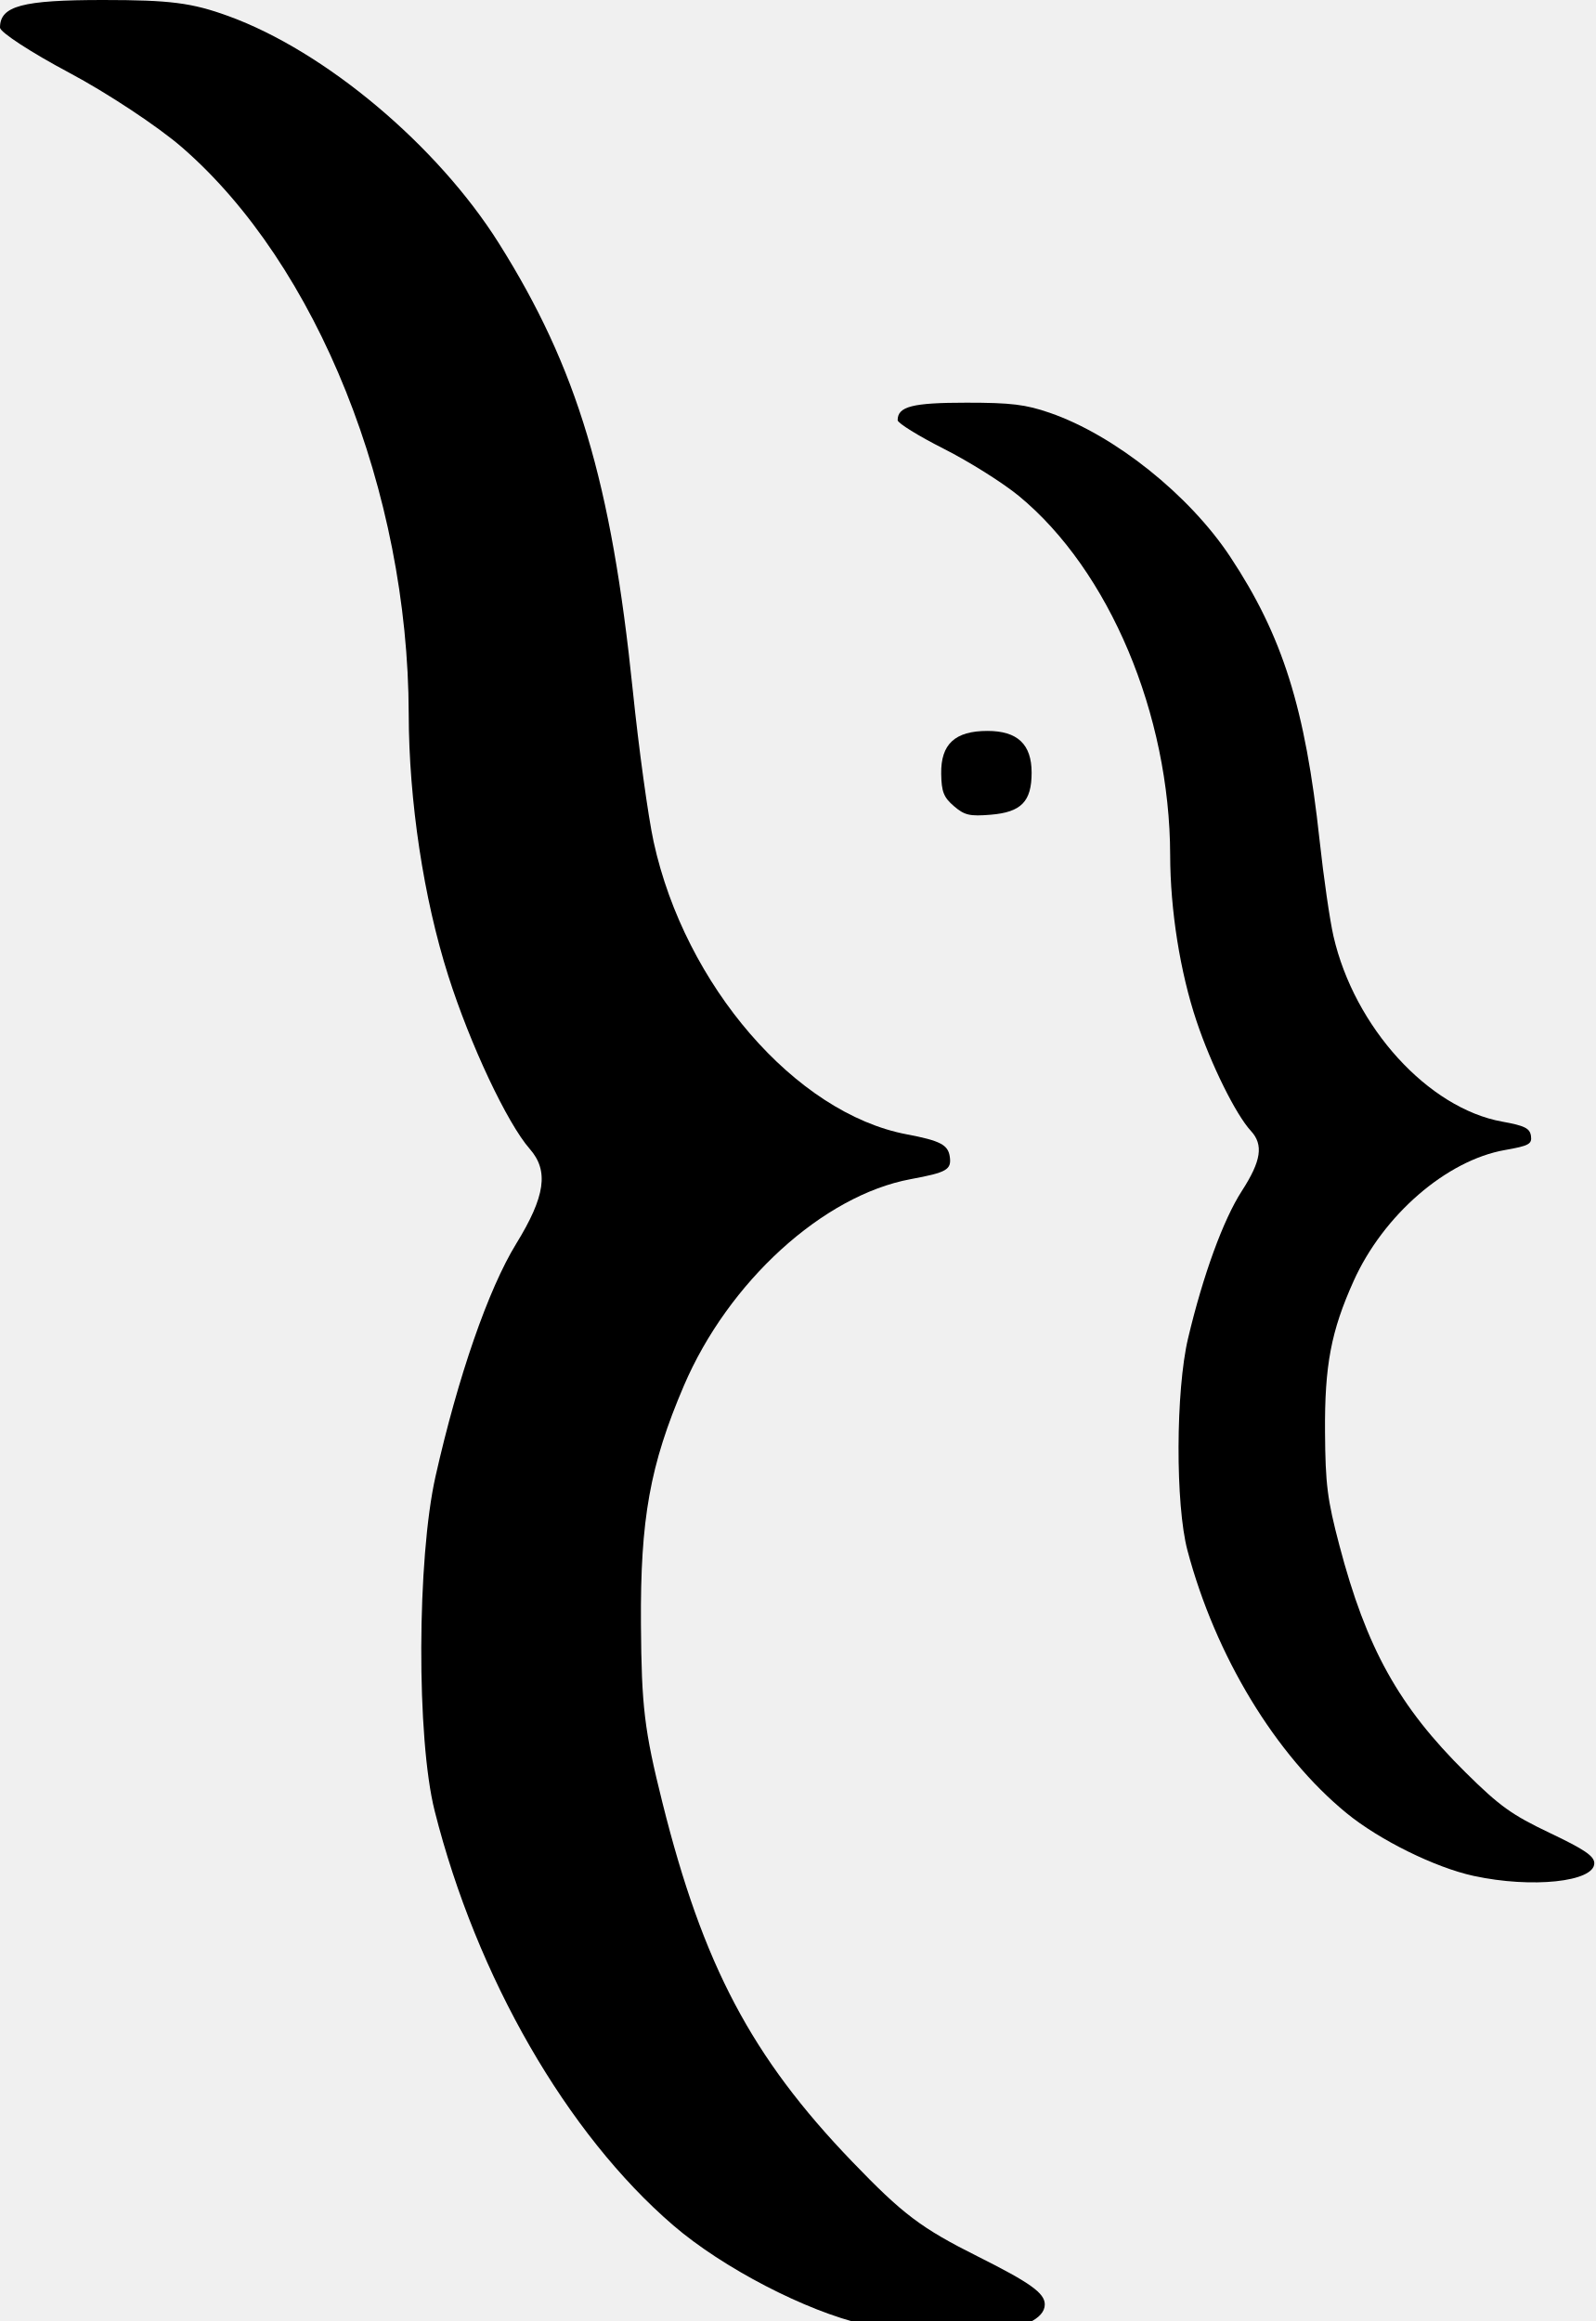
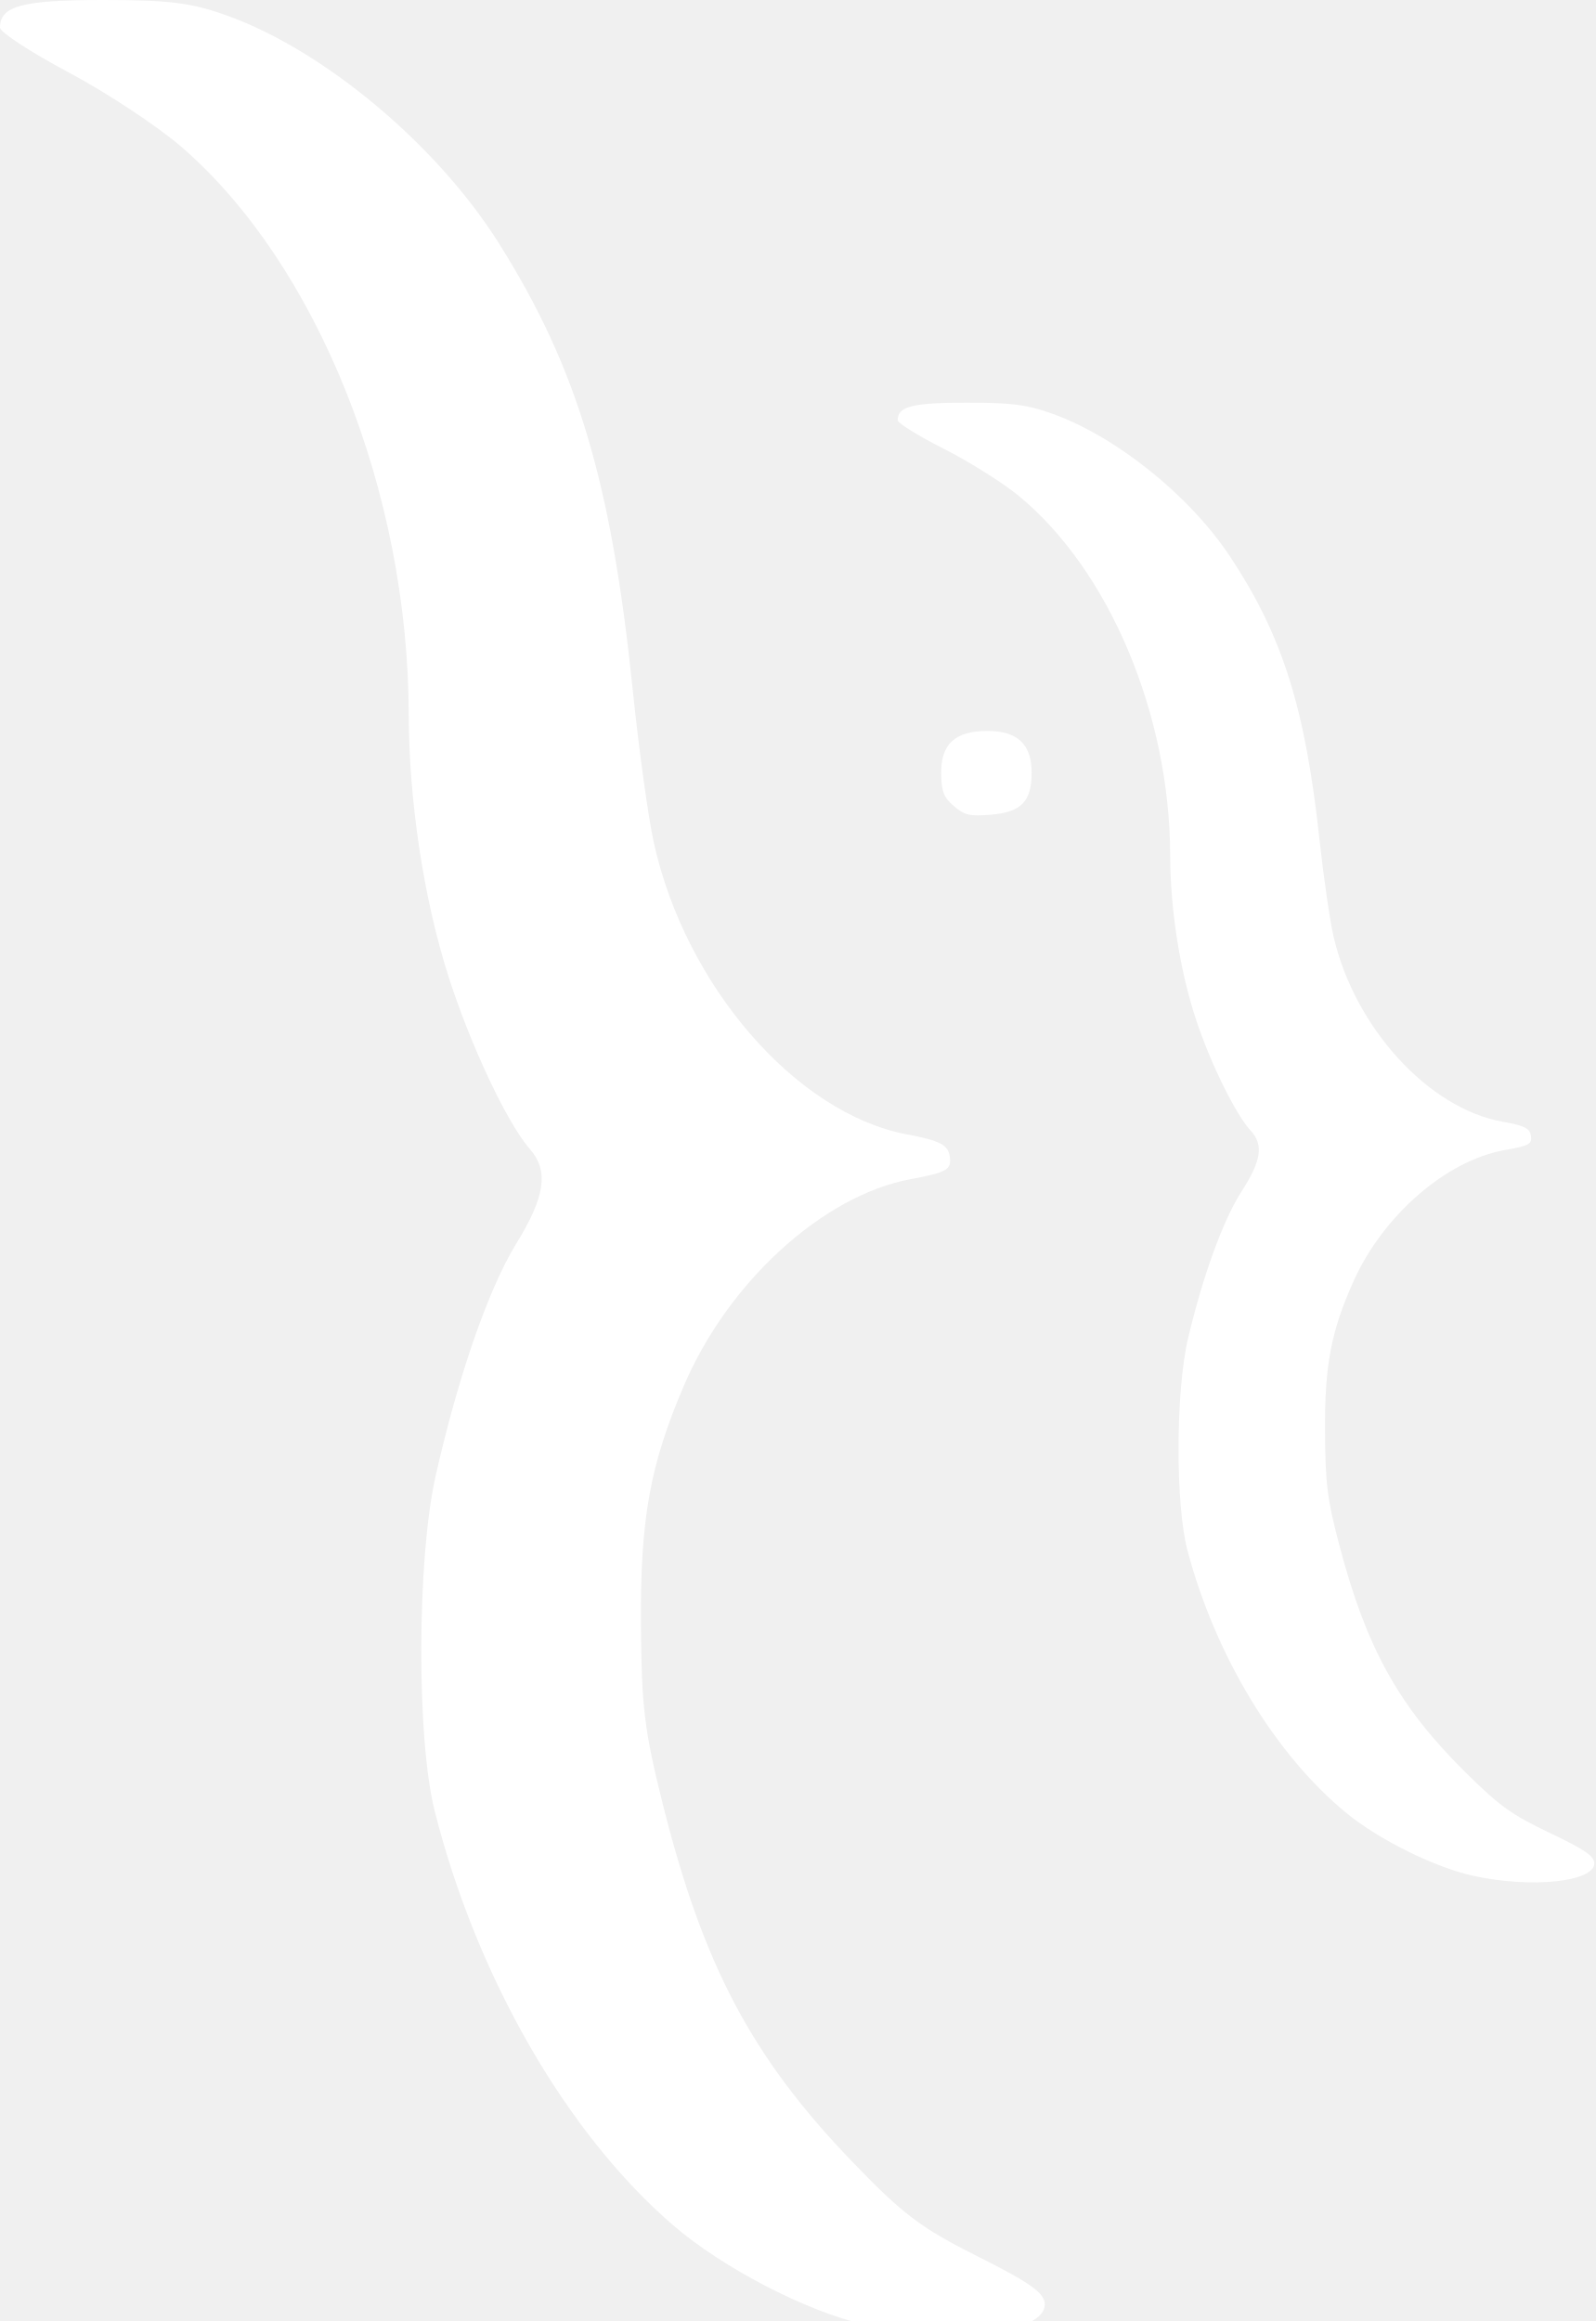
<svg xmlns="http://www.w3.org/2000/svg" version="1.1" id="svg1411" width="400" height="582" viewBox="0 0 400 582">
  <defs id="defs1415" />
  <g id="g1419">
-     <path style="fill:#000000;fill-opacity:1;stroke:none;stroke-width:4.232;stroke-linejoin:round" d="m 369.534,470.396 c -9.67,-2.095 -23.632,-8.986 -31.887,-15.736 -17.818,-14.569 -32.894,-39.464 -39.903,-65.889 -3.046,-11.484 -2.962,-40.046 0.156,-53.192 3.761,-15.854 8.826,-29.735 13.475,-36.929 4.875,-7.543 5.486,-11.591 2.275,-15.071 -3.778,-4.094 -9.963,-16.583 -13.623,-27.508 -4.128,-12.323 -6.587,-27.794 -6.618,-41.633 -0.079,-35.285 -15.273,-71.379 -37.905,-90.047 -4.003,-3.302 -12.486,-8.637 -18.852,-11.856 -6.366,-3.219 -11.574,-6.446 -11.574,-7.17 0,-3.445 3.712,-4.39 17.249,-4.39 11.198,0 14.828,0.443 20.937,2.555 16.187,5.596 34.917,20.546 45.2,36.079 13.126,19.827 18.815,37.876 22.412,71.109 1,9.239 2.567,20.059 3.483,24.045 5.24,22.807 23.748,43.147 42.303,46.49 5.623,1.013 6.933,1.663 7.212,3.575 0.299,2.048 -0.508,2.486 -6.53,3.547 -14.645,2.58 -30.496,16.305 -37.939,32.852 -5.664,12.591 -7.286,21.158 -7.168,37.867 0.092,13.117 0.567,16.87 3.587,28.357 6.795,25.85 14.908,40.445 31.709,57.051 8.513,8.414 11.529,10.578 21.07,15.118 8.709,4.144 11.139,5.796 11.152,7.585 0.035,4.683 -15.675,6.341 -30.218,3.189 z" id="path1425" />
-     <path style="fill:#000000;fill-opacity:1;stroke:none;stroke-width:4.232;stroke-linejoin:round;stroke-opacity:1" d="m 239.181,202.136 c -2.57,-2.211 -3.115,-3.605 -3.184,-8.143 -0.112,-7.406 3.463,-10.71 11.589,-10.71 7.541,0 11.085,3.345 11.085,10.463 0,7.242 -2.595,9.913 -10.248,10.548 -5.278,0.438 -6.577,0.134 -9.242,-2.158 z" id="path1427" />
-     <path style="fill:#000000;fill-opacity:1;stroke:none;stroke-width:6.511;stroke-linejoin:round" d="m 216.651,582.855 c -14.502,-3.306 -35.442,-14.177 -47.823,-24.828 -26.722,-22.987 -49.333,-62.265 -59.845,-103.956 -4.568,-18.119 -4.443,-63.182 0.234,-83.924 5.64,-25.013 13.237,-46.915 20.21,-58.264 7.312,-11.901 8.228,-18.288 3.411,-23.779 -5.667,-6.46 -14.943,-26.164 -20.431,-43.401 -6.191,-19.443 -9.879,-43.852 -9.926,-65.686 C 102.362,123.347 79.575,66.399 45.631,36.945 39.628,31.735 26.905,23.317 17.358,18.238 7.811,13.159 0,8.069 0,6.927 0,1.49 5.567,0 25.869,0 42.663,0 48.107,0.699 57.269,4.031 81.546,12.86 109.636,36.448 125.058,60.955 c 19.686,31.282 28.217,59.759 33.612,112.193 1.5,14.576 3.851,31.648 5.224,37.938 7.859,35.984 35.616,68.075 63.445,73.35 8.433,1.598 10.398,2.623 10.816,5.64 0.448,3.232 -0.761,3.923 -9.794,5.597 -21.965,4.07 -45.737,25.725 -56.9,51.833 -8.494,19.866 -10.927,33.382 -10.75,59.745 0.138,20.695 0.85,26.617 5.379,44.74 10.191,40.784 22.358,63.812 47.555,90.012 12.768,13.275 17.29,16.689 31.6,23.852 13.061,6.538 16.705,9.145 16.725,11.968 0.053,7.388 -23.509,10.004 -45.32,5.032 z" id="path1425-3" />
+     <path style="fill:#fff;fill-opacity:1;stroke:none;stroke-width:4.232;stroke-linejoin:round" d="m 369.534,470.396 c -9.67,-2.095 -23.632,-8.986 -31.887,-15.736 -17.818,-14.569 -32.894,-39.464 -39.903,-65.889 -3.046,-11.484 -2.962,-40.046 0.156,-53.192 3.761,-15.854 8.826,-29.735 13.475,-36.929 4.875,-7.543 5.486,-11.591 2.275,-15.071 -3.778,-4.094 -9.963,-16.583 -13.623,-27.508 -4.128,-12.323 -6.587,-27.794 -6.618,-41.633 -0.079,-35.285 -15.273,-71.379 -37.905,-90.047 -4.003,-3.302 -12.486,-8.637 -18.852,-11.856 -6.366,-3.219 -11.574,-6.446 -11.574,-7.17 0,-3.445 3.712,-4.39 17.249,-4.39 11.198,0 14.828,0.443 20.937,2.555 16.187,5.596 34.917,20.546 45.2,36.079 13.126,19.827 18.815,37.876 22.412,71.109 1,9.239 2.567,20.059 3.483,24.045 5.24,22.807 23.748,43.147 42.303,46.49 5.623,1.013 6.933,1.663 7.212,3.575 0.299,2.048 -0.508,2.486 -6.53,3.547 -14.645,2.58 -30.496,16.305 -37.939,32.852 -5.664,12.591 -7.286,21.158 -7.168,37.867 0.092,13.117 0.567,16.87 3.587,28.357 6.795,25.85 14.908,40.445 31.709,57.051 8.513,8.414 11.529,10.578 21.07,15.118 8.709,4.144 11.139,5.796 11.152,7.585 0.035,4.683 -15.675,6.341 -30.218,3.189 z" id="path1425" />
+     <path style="fill:#fff;fill-opacity:1;stroke:none;stroke-width:4.232;stroke-linejoin:round;stroke-opacity:1" d="m 239.181,202.136 c -2.57,-2.211 -3.115,-3.605 -3.184,-8.143 -0.112,-7.406 3.463,-10.71 11.589,-10.71 7.541,0 11.085,3.345 11.085,10.463 0,7.242 -2.595,9.913 -10.248,10.548 -5.278,0.438 -6.577,0.134 -9.242,-2.158 z" id="path1427" />
+     <path style="fill:#fff;fill-opacity:1;stroke:none;stroke-width:6.511;stroke-linejoin:round" d="m 216.651,582.855 c -14.502,-3.306 -35.442,-14.177 -47.823,-24.828 -26.722,-22.987 -49.333,-62.265 -59.845,-103.956 -4.568,-18.119 -4.443,-63.182 0.234,-83.924 5.64,-25.013 13.237,-46.915 20.21,-58.264 7.312,-11.901 8.228,-18.288 3.411,-23.779 -5.667,-6.46 -14.943,-26.164 -20.431,-43.401 -6.191,-19.443 -9.879,-43.852 -9.926,-65.686 C 102.362,123.347 79.575,66.399 45.631,36.945 39.628,31.735 26.905,23.317 17.358,18.238 7.811,13.159 0,8.069 0,6.927 0,1.49 5.567,0 25.869,0 42.663,0 48.107,0.699 57.269,4.031 81.546,12.86 109.636,36.448 125.058,60.955 c 19.686,31.282 28.217,59.759 33.612,112.193 1.5,14.576 3.851,31.648 5.224,37.938 7.859,35.984 35.616,68.075 63.445,73.35 8.433,1.598 10.398,2.623 10.816,5.64 0.448,3.232 -0.761,3.923 -9.794,5.597 -21.965,4.07 -45.737,25.725 -56.9,51.833 -8.494,19.866 -10.927,33.382 -10.75,59.745 0.138,20.695 0.85,26.617 5.379,44.74 10.191,40.784 22.358,63.812 47.555,90.012 12.768,13.275 17.29,16.689 31.6,23.852 13.061,6.538 16.705,9.145 16.725,11.968 0.053,7.388 -23.509,10.004 -45.32,5.032 z" id="path1425-3" />
  </g>
</svg>
